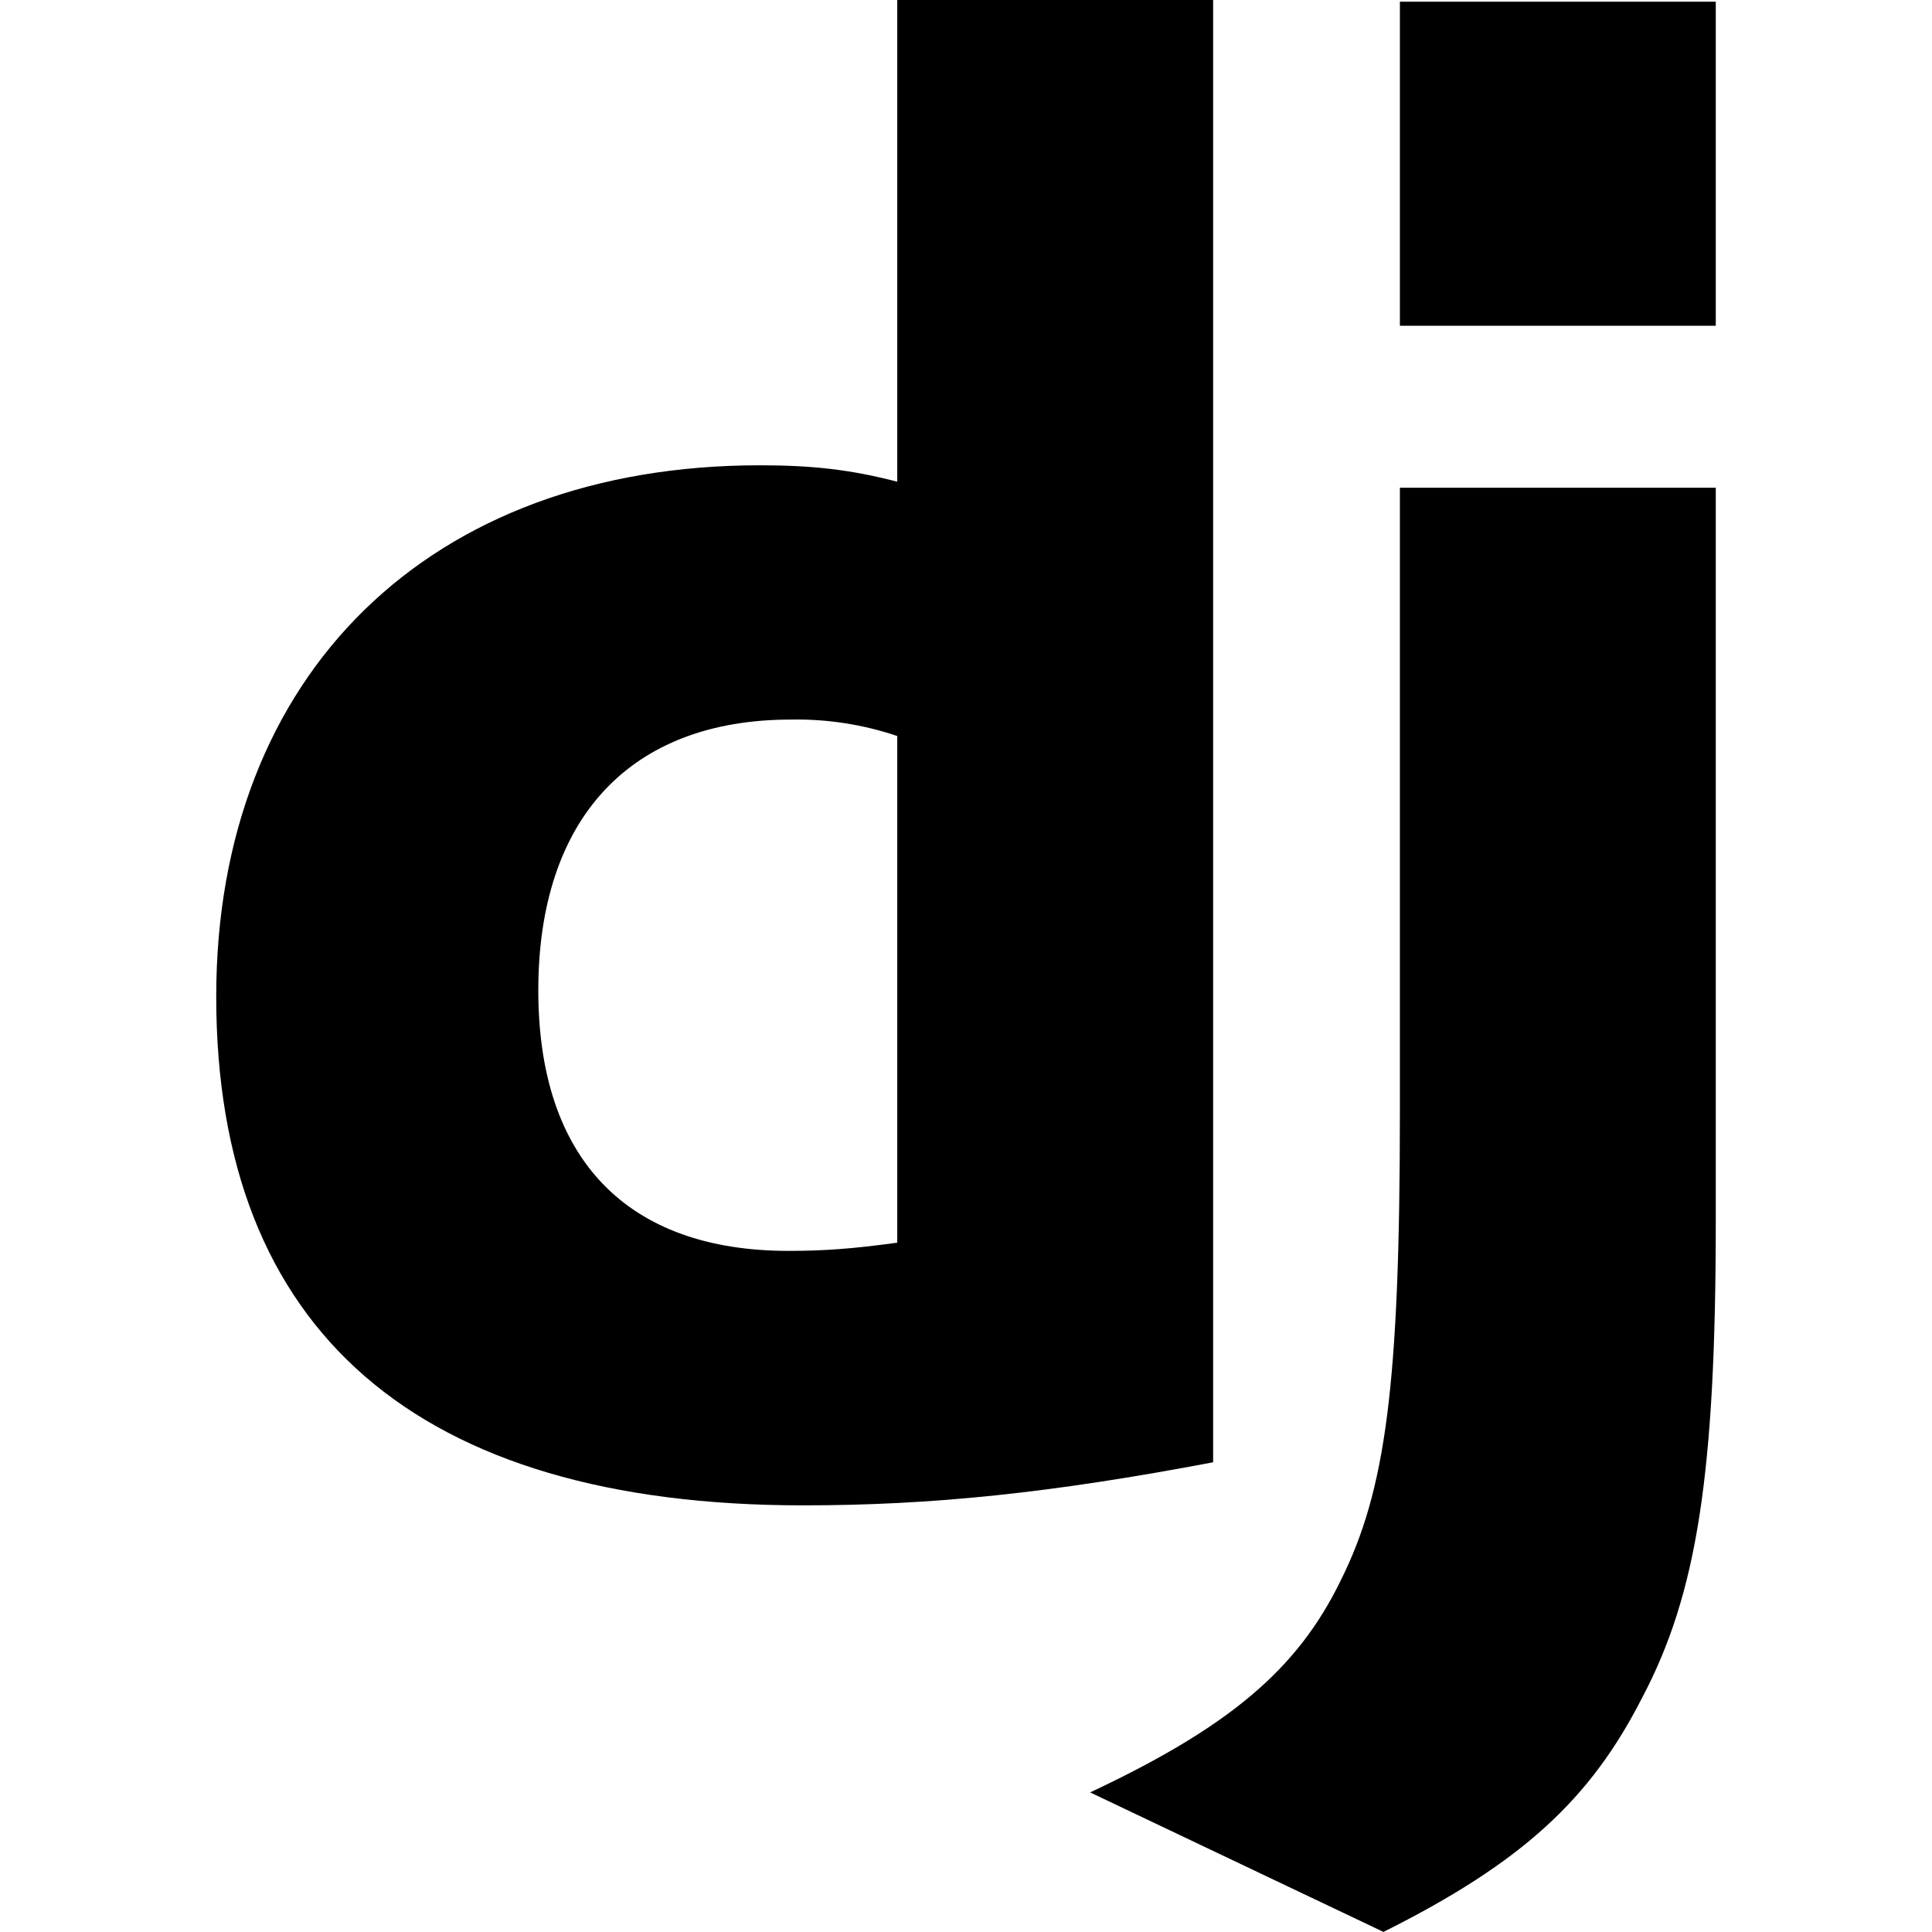
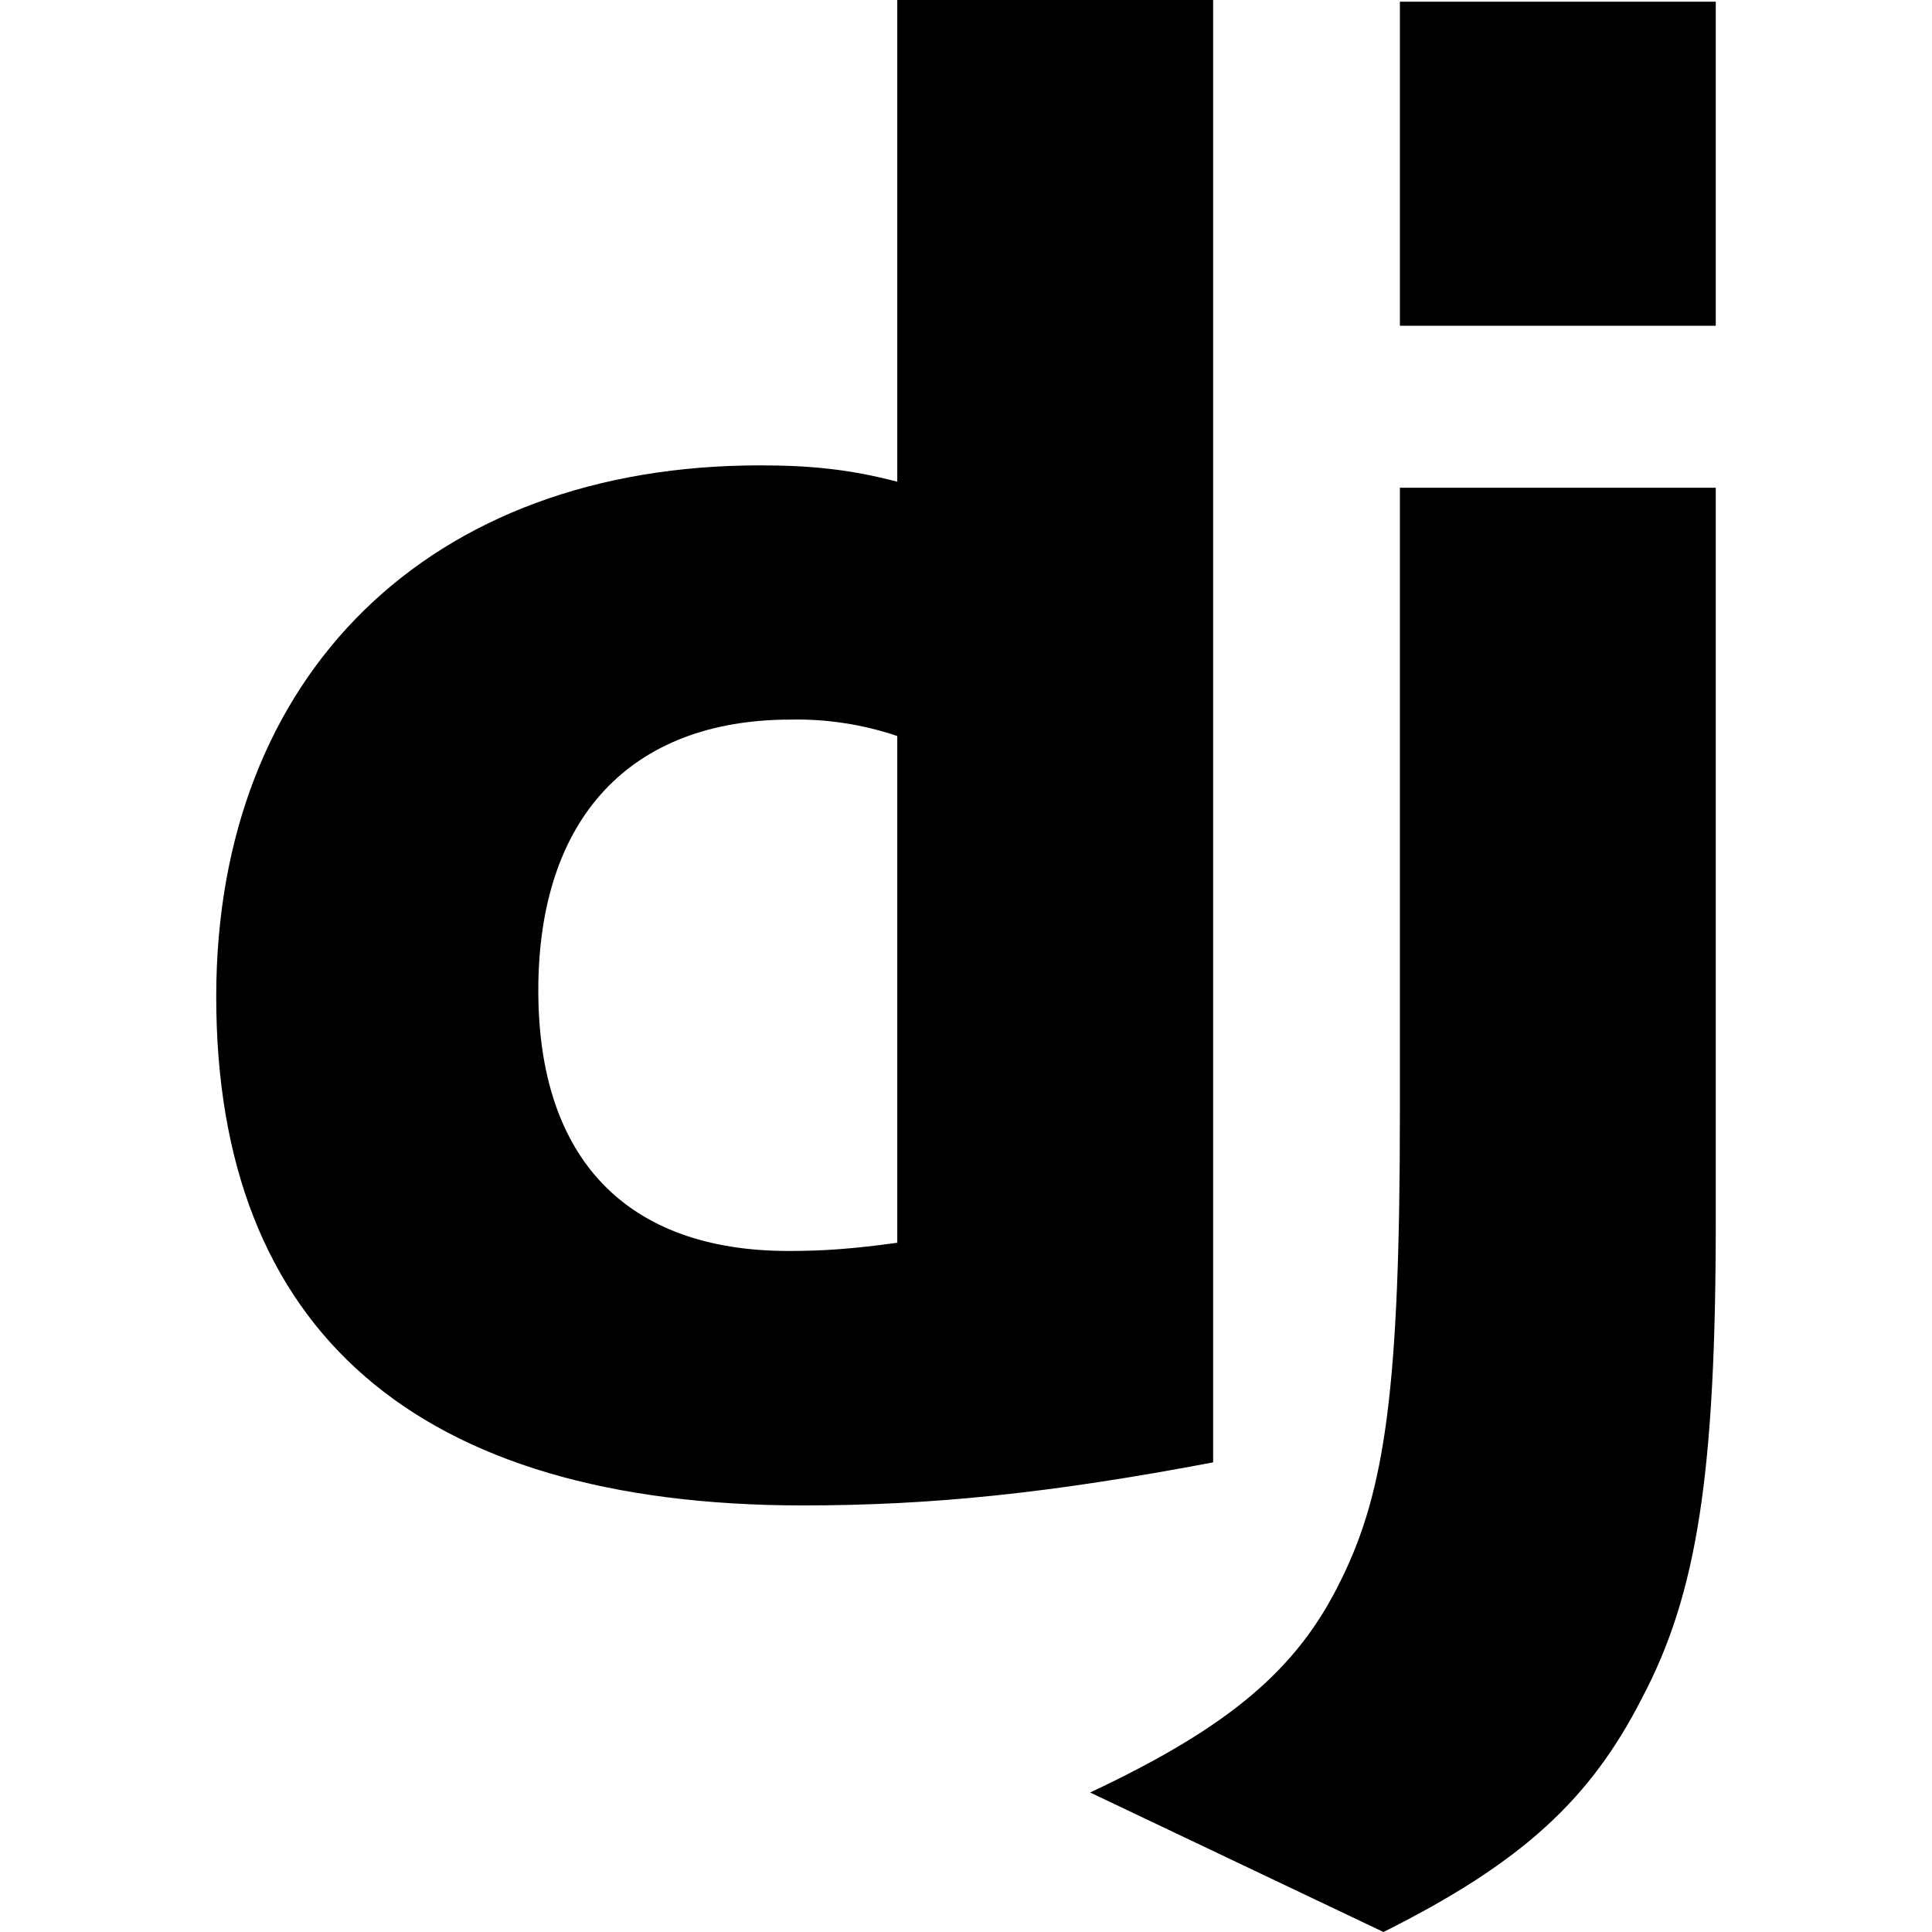
<svg xmlns="http://www.w3.org/2000/svg" role="img" viewBox="0 0 24 24">
-   <path d="M11.146 0h3.924v18.165c-2.013.382-3.491.535-5.096.535-4.791 0-7.288-2.166-7.288-6.32 0-4.001 2.65-6.6 6.753-6.6.637 0 1.121.051 1.707.204V0zm0 9.143a3.894 3.894 0 0 0-1.325-.204c-1.988 0-3.134 1.223-3.134 3.364 0 2.09 1.096 3.236 3.109 3.236.433 0 .79-.025 1.35-.102V9.142zM21.314 6.06v9.097c0 3.134-.229 4.638-.917 5.937-.637 1.249-1.478 2.039-3.211 2.905l-3.644-1.733c1.733-.815 2.574-1.529 3.109-2.625.561-1.121.739-2.421.739-5.835V6.059h3.924zM17.39.021h3.924v4.026H17.39V.021z" />
+   <path d="M11.146 0h3.924v18.166c-2.013.382-3.491.535-5.096.535-4.791 0-7.288-2.166-7.288-6.32 0-4.002 2.65-6.6 6.753-6.6.637 0 1.121.05 1.707.203zm0 9.143a3.894 3.894 0 00-1.325-.204c-1.988 0-3.134 1.223-3.134 3.365 0 2.09 1.096 3.236 3.109 3.236.433 0 .79-.025 1.35-.102V9.142zM21.314 6.06v9.098c0 3.134-.229 4.638-.917 5.937-.637 1.249-1.478 2.039-3.211 2.905l-3.644-1.733c1.733-.815 2.574-1.53 3.109-2.625.561-1.121.739-2.421.739-5.835V6.059h3.924zM17.39.021h3.924v4.026H17.39z" />
</svg>
